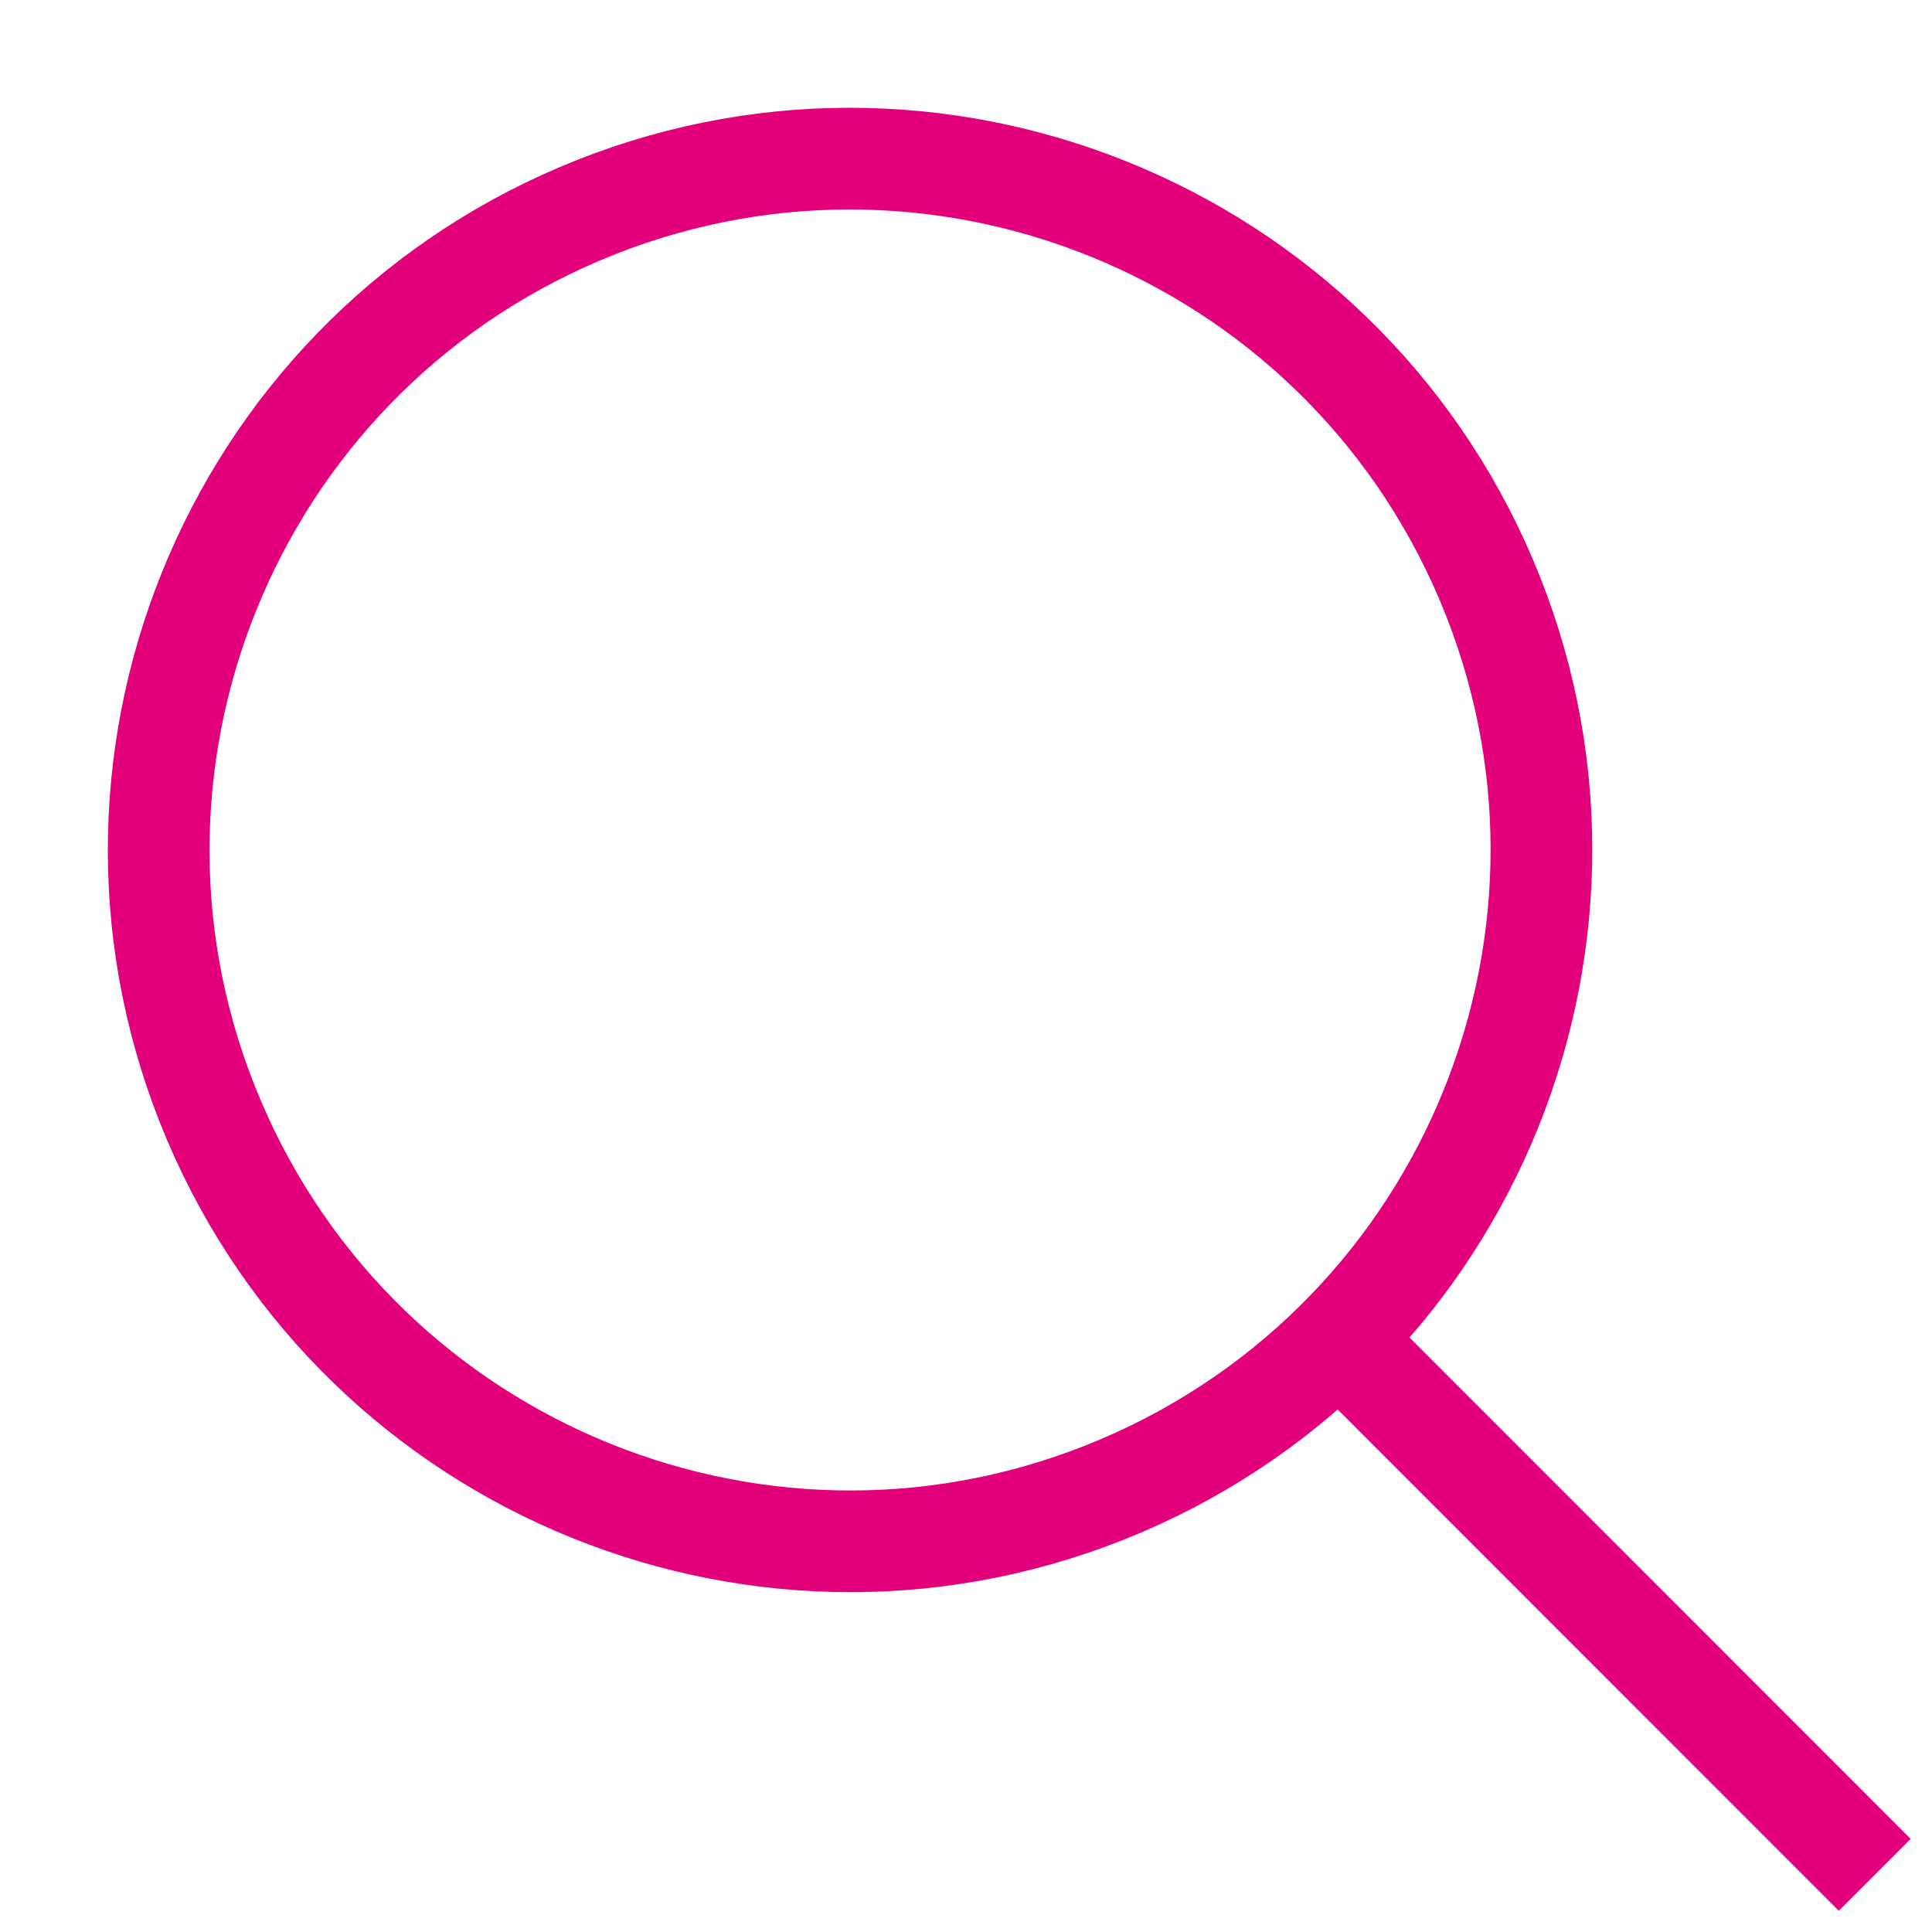
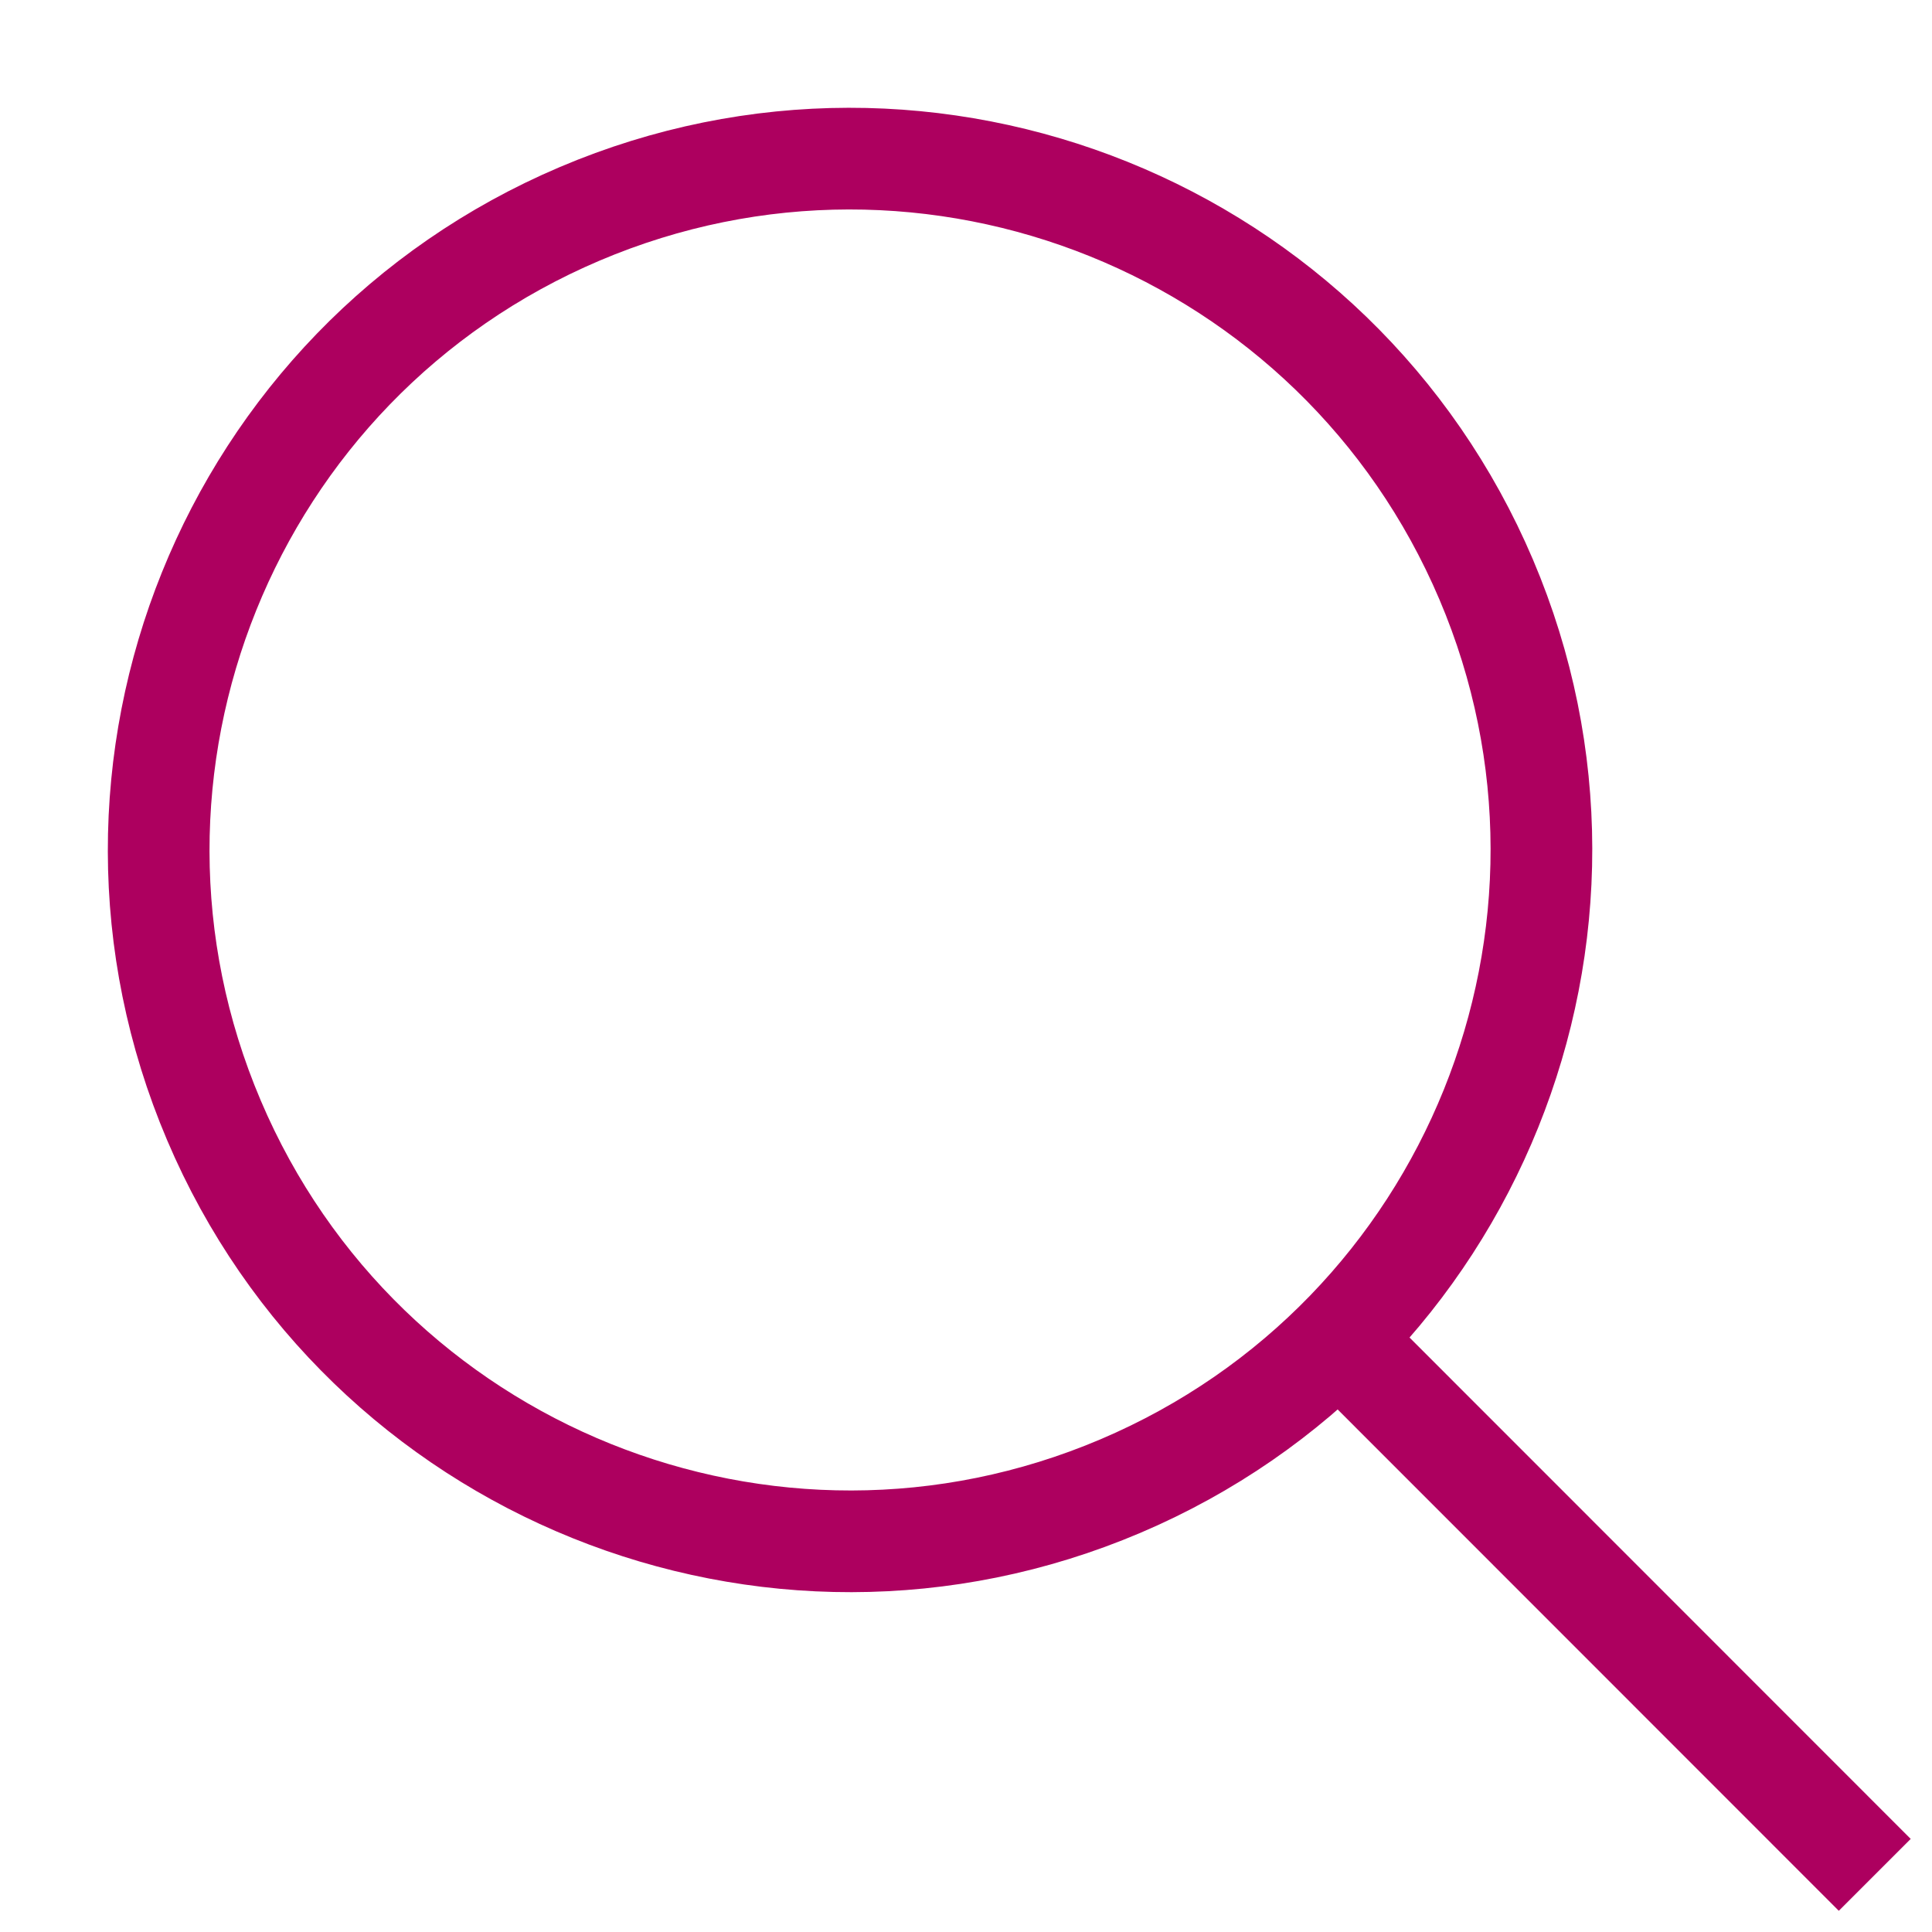
<svg xmlns="http://www.w3.org/2000/svg" width="19" height="19" viewBox="0 0 19 19" fill="none">
-   <path fillRule="evenodd" clipRule="evenodd" d="M5.701 2.103C9.156 0.635 13.147 2.246 14.616 5.7C16.084 9.155 14.473 13.146 11.018 14.615C7.564 16.083 3.572 14.472 2.104 11.018C0.635 7.563 2.246 3.572 5.701 2.103Z" stroke="#E2017B" strokeWidth="1.125" strokeLinecap="round" strokeLinejoin="round" />
-   <path d="M13.166 13.165L18.437 18.438" stroke="#E2017B" strokeWidth="1.125" strokeLinecap="round" strokeLinejoin="round" />
+   <path fillRule="evenodd" clipRule="evenodd" d="M5.701 2.103C9.156 0.635 13.147 2.246 14.616 5.7C16.084 9.155 14.473 13.146 11.018 14.615C7.564 16.083 3.572 14.472 2.104 11.018C0.635 7.563 2.246 3.572 5.701 2.103Z" stroke="#AD005F" strokeWidth="1.125" strokeLinecap="round" strokeLinejoin="round" />
+   <path d="M13.166 13.165L18.437 18.438" stroke="#AD005F" strokeWidth="1.125" strokeLinecap="round" strokeLinejoin="round" />
</svg>
